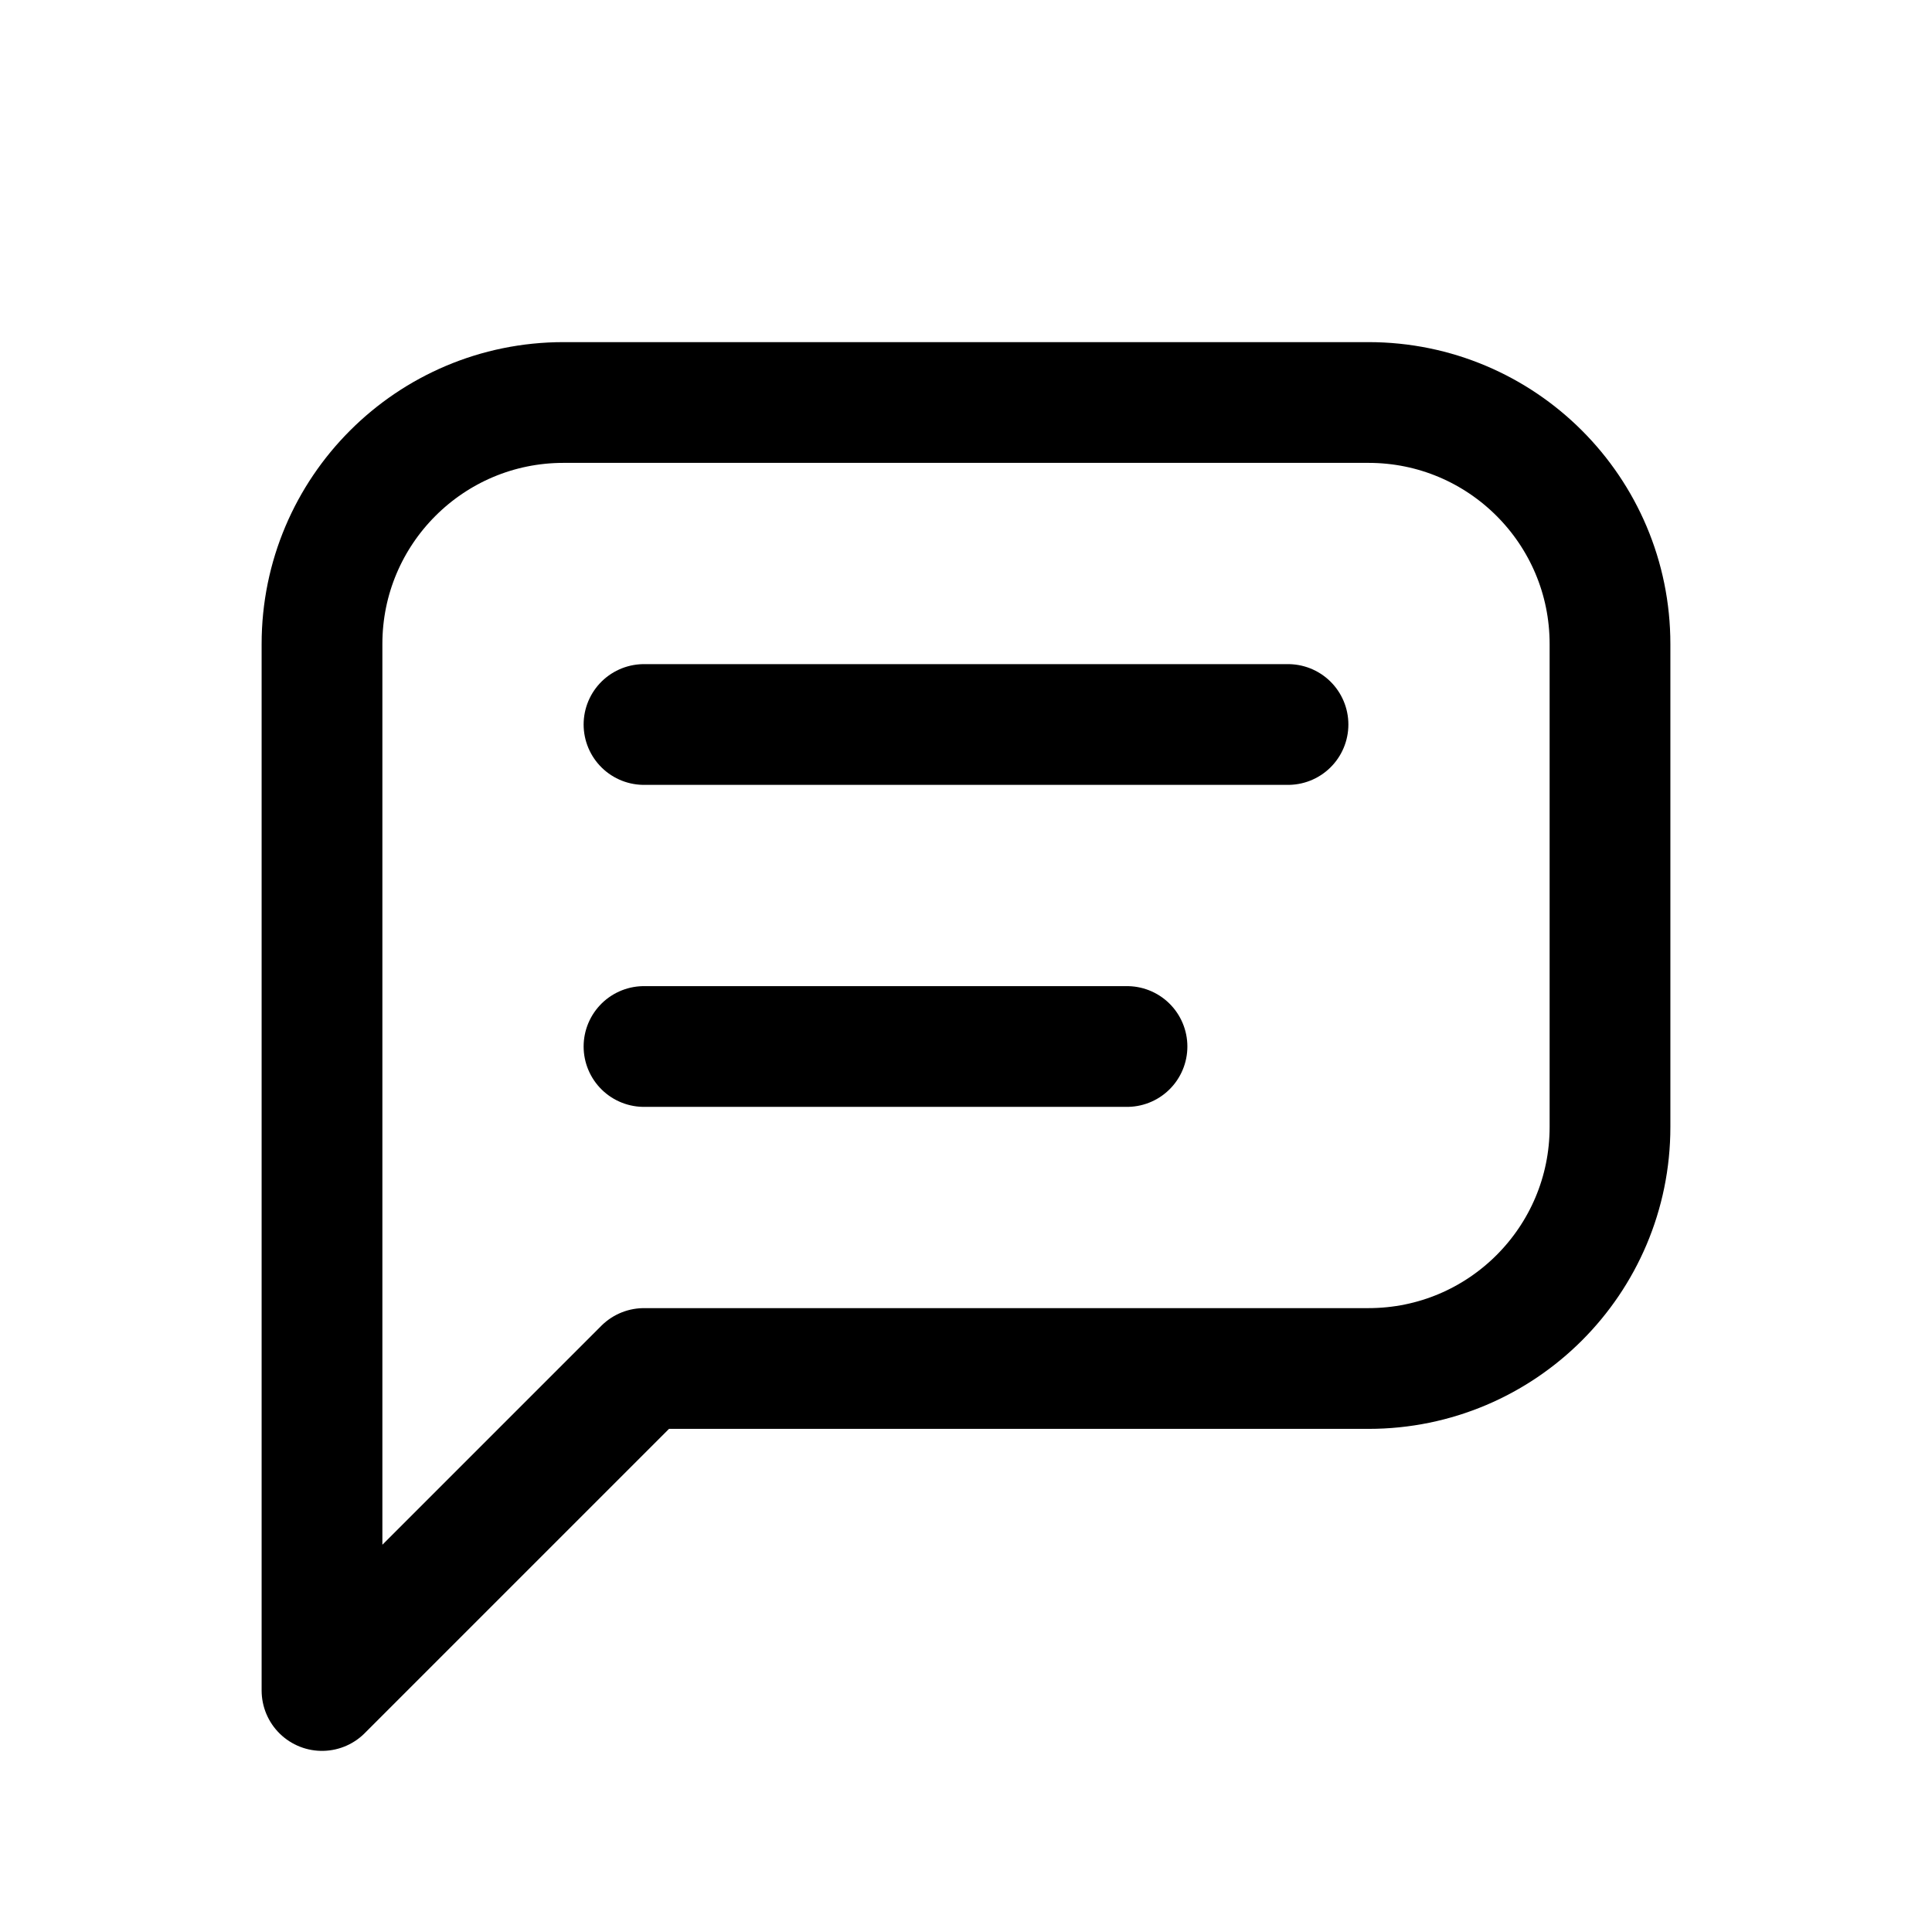
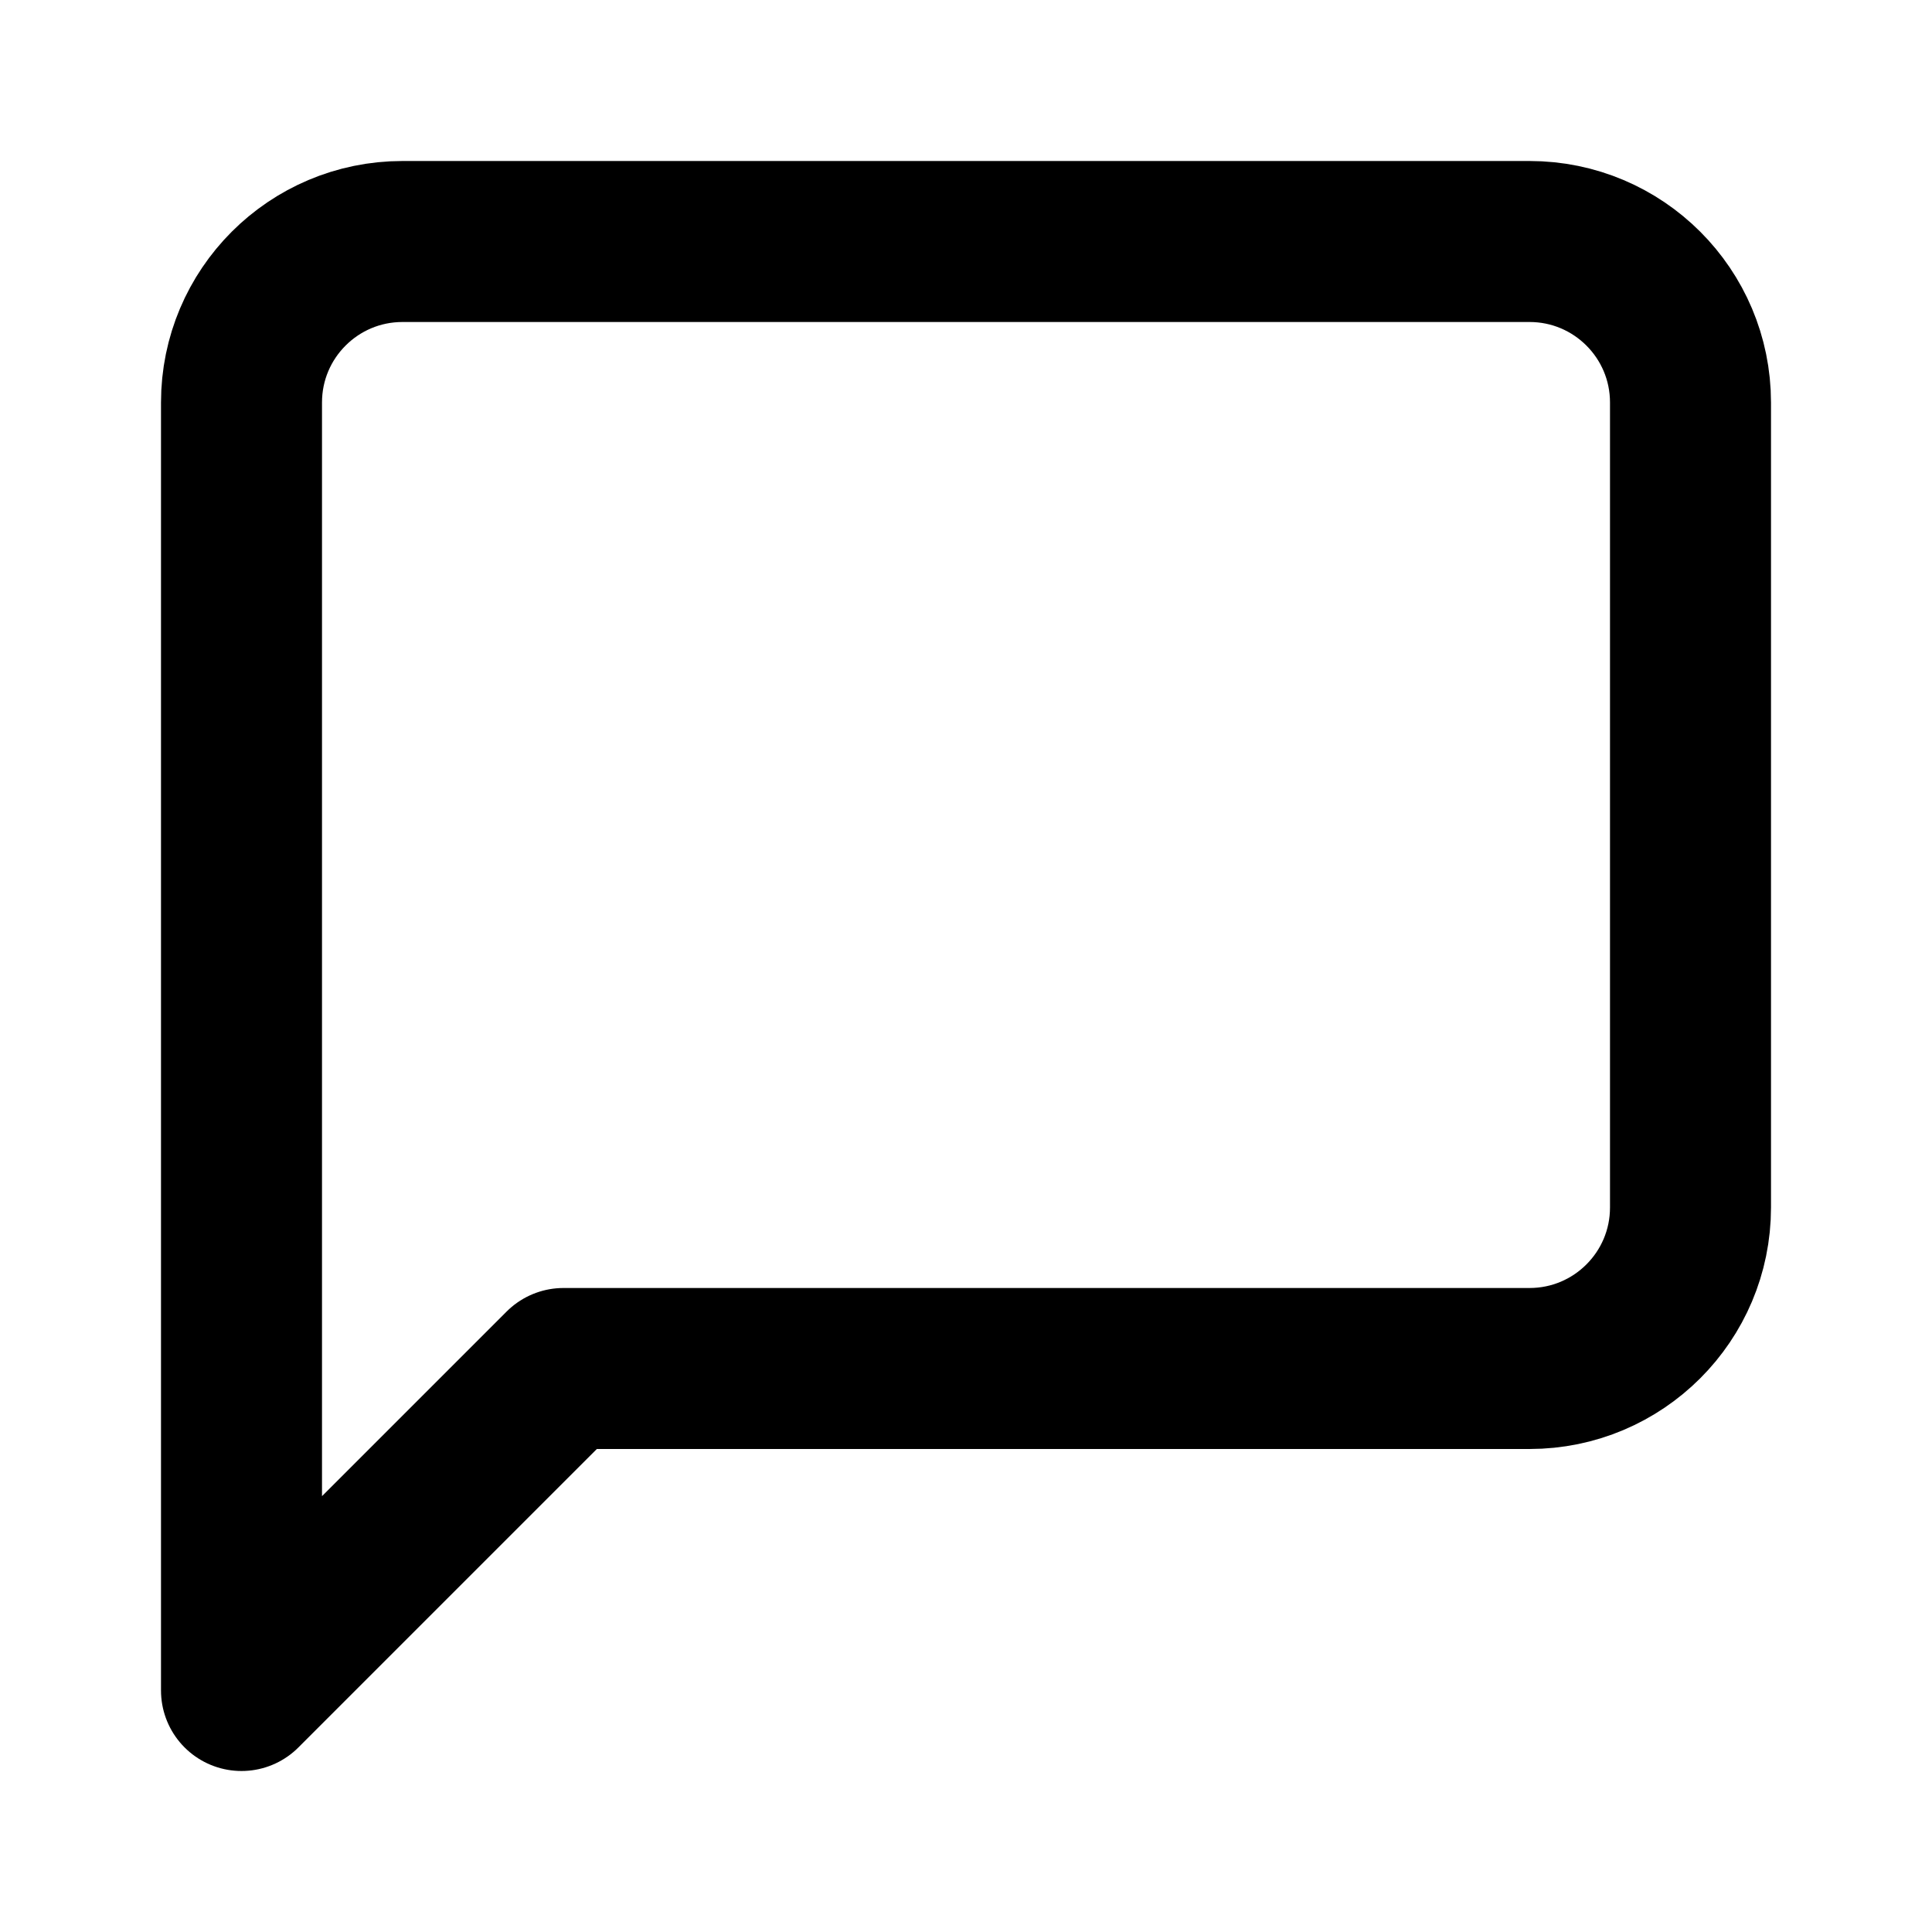
- <svg xmlns="http://www.w3.org/2000/svg" class="icon icon-tabler icon-tabler-message" viewBox="0 0 24 24" stroke-width="1.5" stroke="black" fill="none" stroke-linecap="round" stroke-linejoin="round">
-   <path stroke="none" d="M0 0h24v24H0z" fill="none" />
-   <path d="M4 21v-13a3 3 0 0 1 3 -3h10a3 3 0 0 1 3 3v6a3 3 0 0 1 -3 3h-9l-4 4" />
-   <line x1="8" y1="9" x2="16" y2="9" />
-   <line x1="8" y1="13" x2="14" y2="13" />
+ <svg xmlns="http://www.w3.org/2000/svg" width="24" height="24" viewBox="0 0 24 24" fill="none" stroke="currentColor" stroke-width="2" stroke-linecap="round" stroke-linejoin="round">
+   <path d="M21 15a2 2 0 0 1-2 2H7l-4 4V5a2 2 0 0 1 2-2h14a2 2 0 0 1 2 2z" />
</svg>
